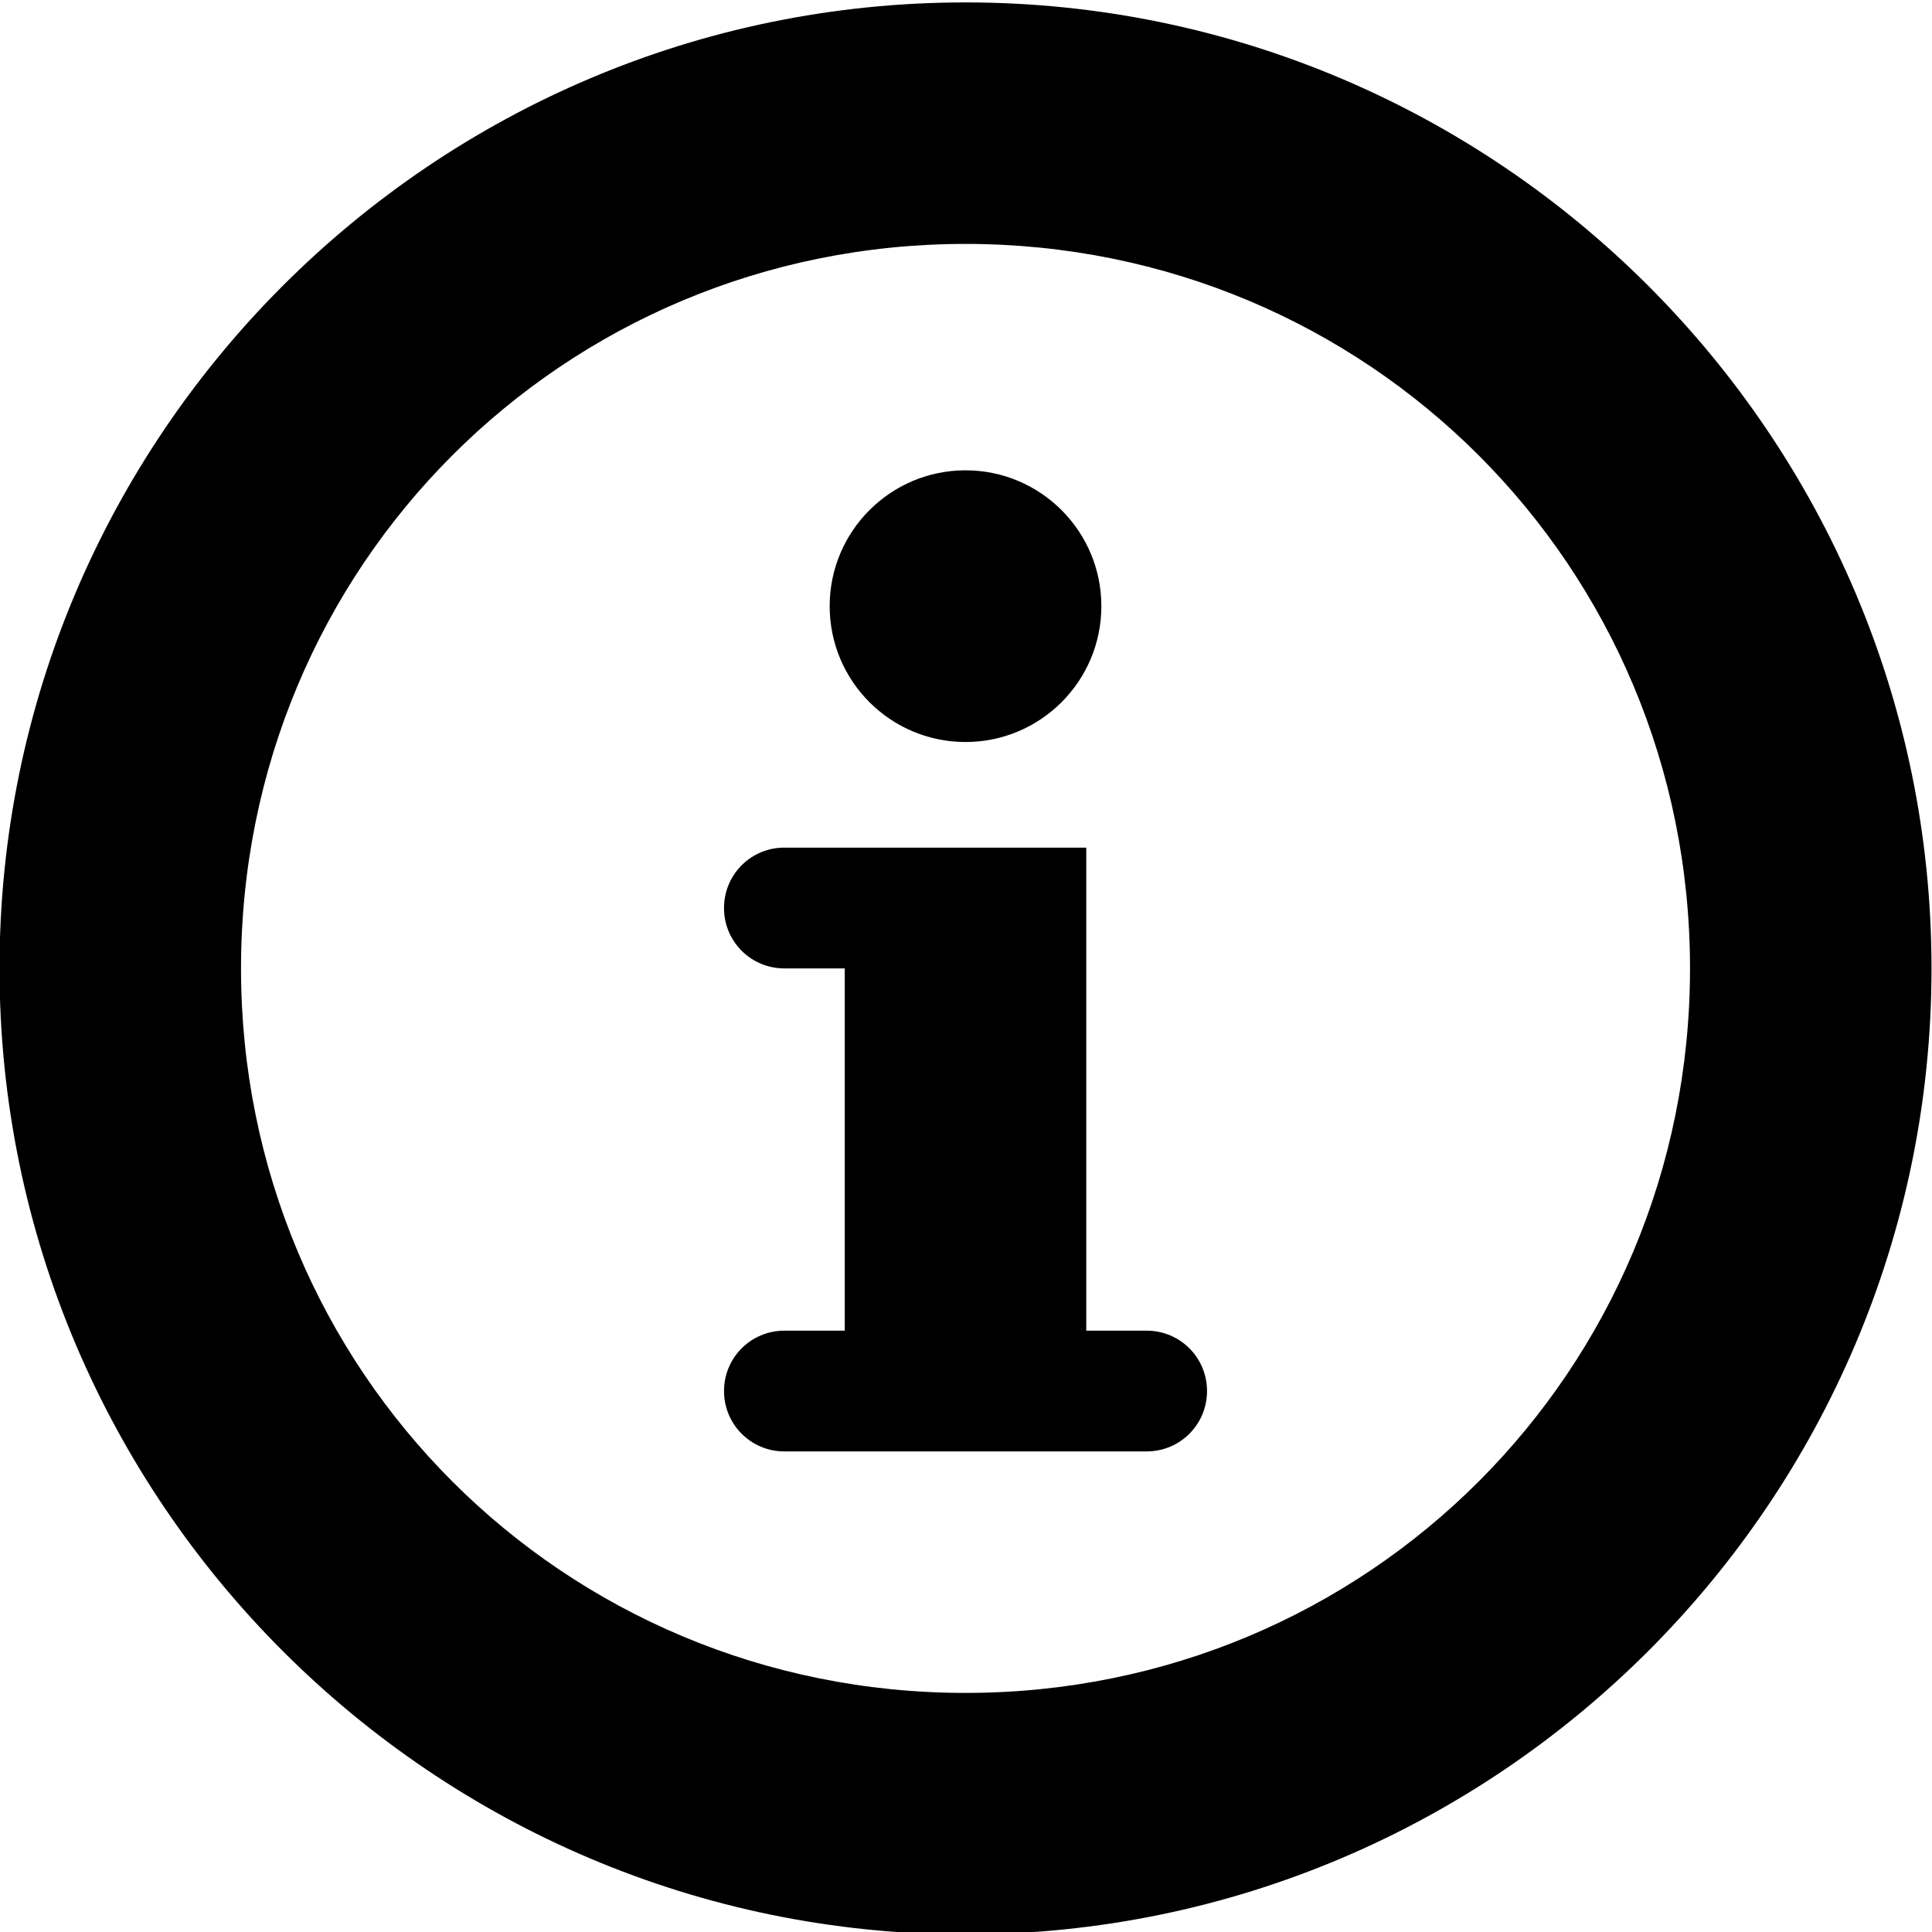
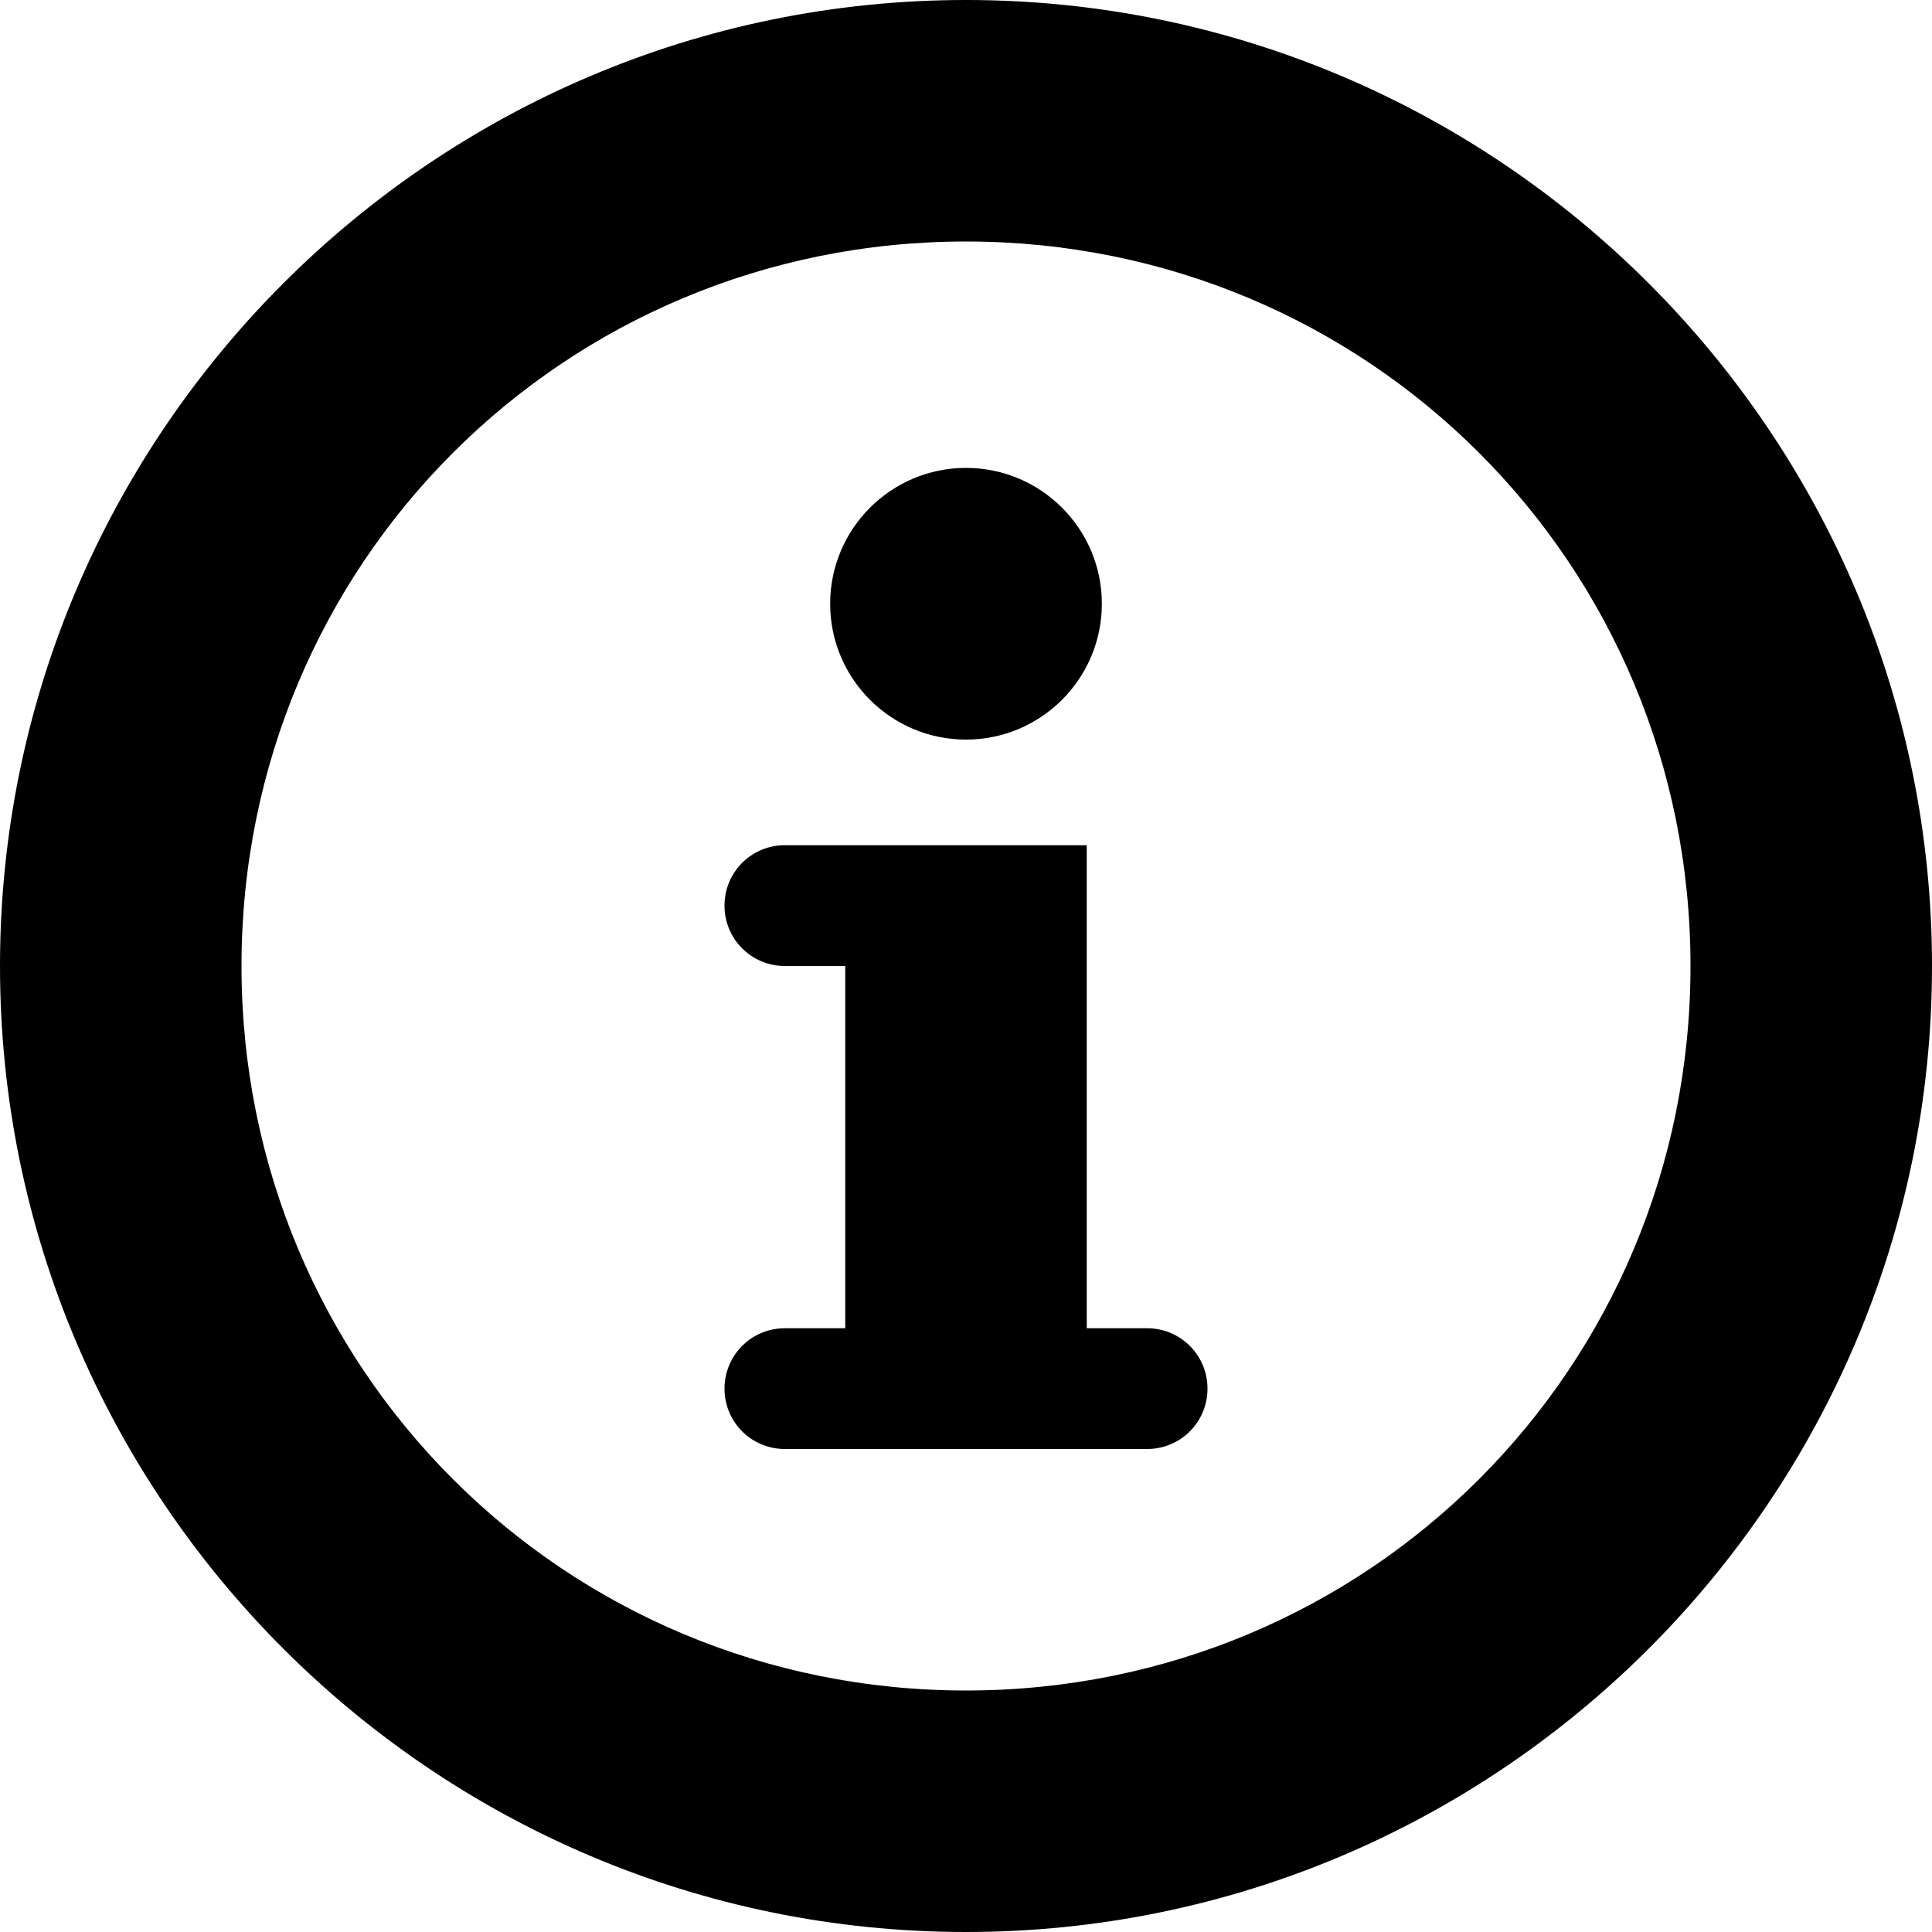
<svg xmlns="http://www.w3.org/2000/svg" height="16px" viewBox="0 0 16 16" width="16px">
-   <path d="m 7.996 0.02 c -4.41 0 -8 3.59 -8 8 c 0 4.41 3.59 8 8 8 s 8 -3.59 8 -8 c 0 -4.41 -3.59 -8 -8 -8 z m 0 2 c 3.332 0 6 2.668 6 6 s -2.668 6 -6 6 c -3.332 0 -6 -2.668 -6 -6 s 2.668 -6 6 -6 z m 0 1.875 c -0.621 0 -1.125 0.504 -1.125 1.125 c 0 0.621 0.504 1.125 1.125 1.125 s 1.125 -0.504 1.125 -1.125 c 0 -0.621 -0.504 -1.125 -1.125 -1.125 z m -1.523 3.125 c -0.266 0.012 -0.477 0.23 -0.477 0.5 c 0 0.277 0.223 0.5 0.5 0.5 h 0.5 v 3 h -0.5 c -0.277 0 -0.5 0.223 -0.5 0.5 c 0 0.277 0.223 0.5 0.5 0.5 h 3 c 0.277 0 0.5 -0.223 0.5 -0.5 c 0 -0.277 -0.223 -0.5 -0.5 -0.5 h -0.5 v -4 h -2.5 c -0.008 0 -0.016 0 -0.023 0 z m 0 0" />
+   <path d="m 8 0 c -4.41 0 -8 3.59 -8 8 s 3.59 8 8 8 s 8 -3.59 8 -8 s -3.59 -8 -8 -8 z m 0 2 c 3.332 0 6 2.668 6 6 s -2.668 6 -6 6 s -6 -2.668 -6 -6 s 2.668 -6 6 -6 z m 0 1.875 c -0.621 0 -1.125 0.504 -1.125 1.125 s 0.504 1.125 1.125 1.125 s 1.125 -0.504 1.125 -1.125 s -0.504 -1.125 -1.125 -1.125 z m -1.523 3.125 c -0.266 0.012 -0.477 0.23 -0.477 0.5 c 0 0.277 0.223 0.5 0.5 0.5 h 0.5 v 3 h -0.5 c -0.277 0 -0.5 0.223 -0.5 0.5 s 0.223 0.5 0.5 0.5 h 3 c 0.277 0 0.5 -0.223 0.5 -0.5 s -0.223 -0.5 -0.5 -0.5 h -0.5 v -4 h -2.5 c -0.008 0 -0.016 0 -0.023 0 z m 0 0" />
</svg>
